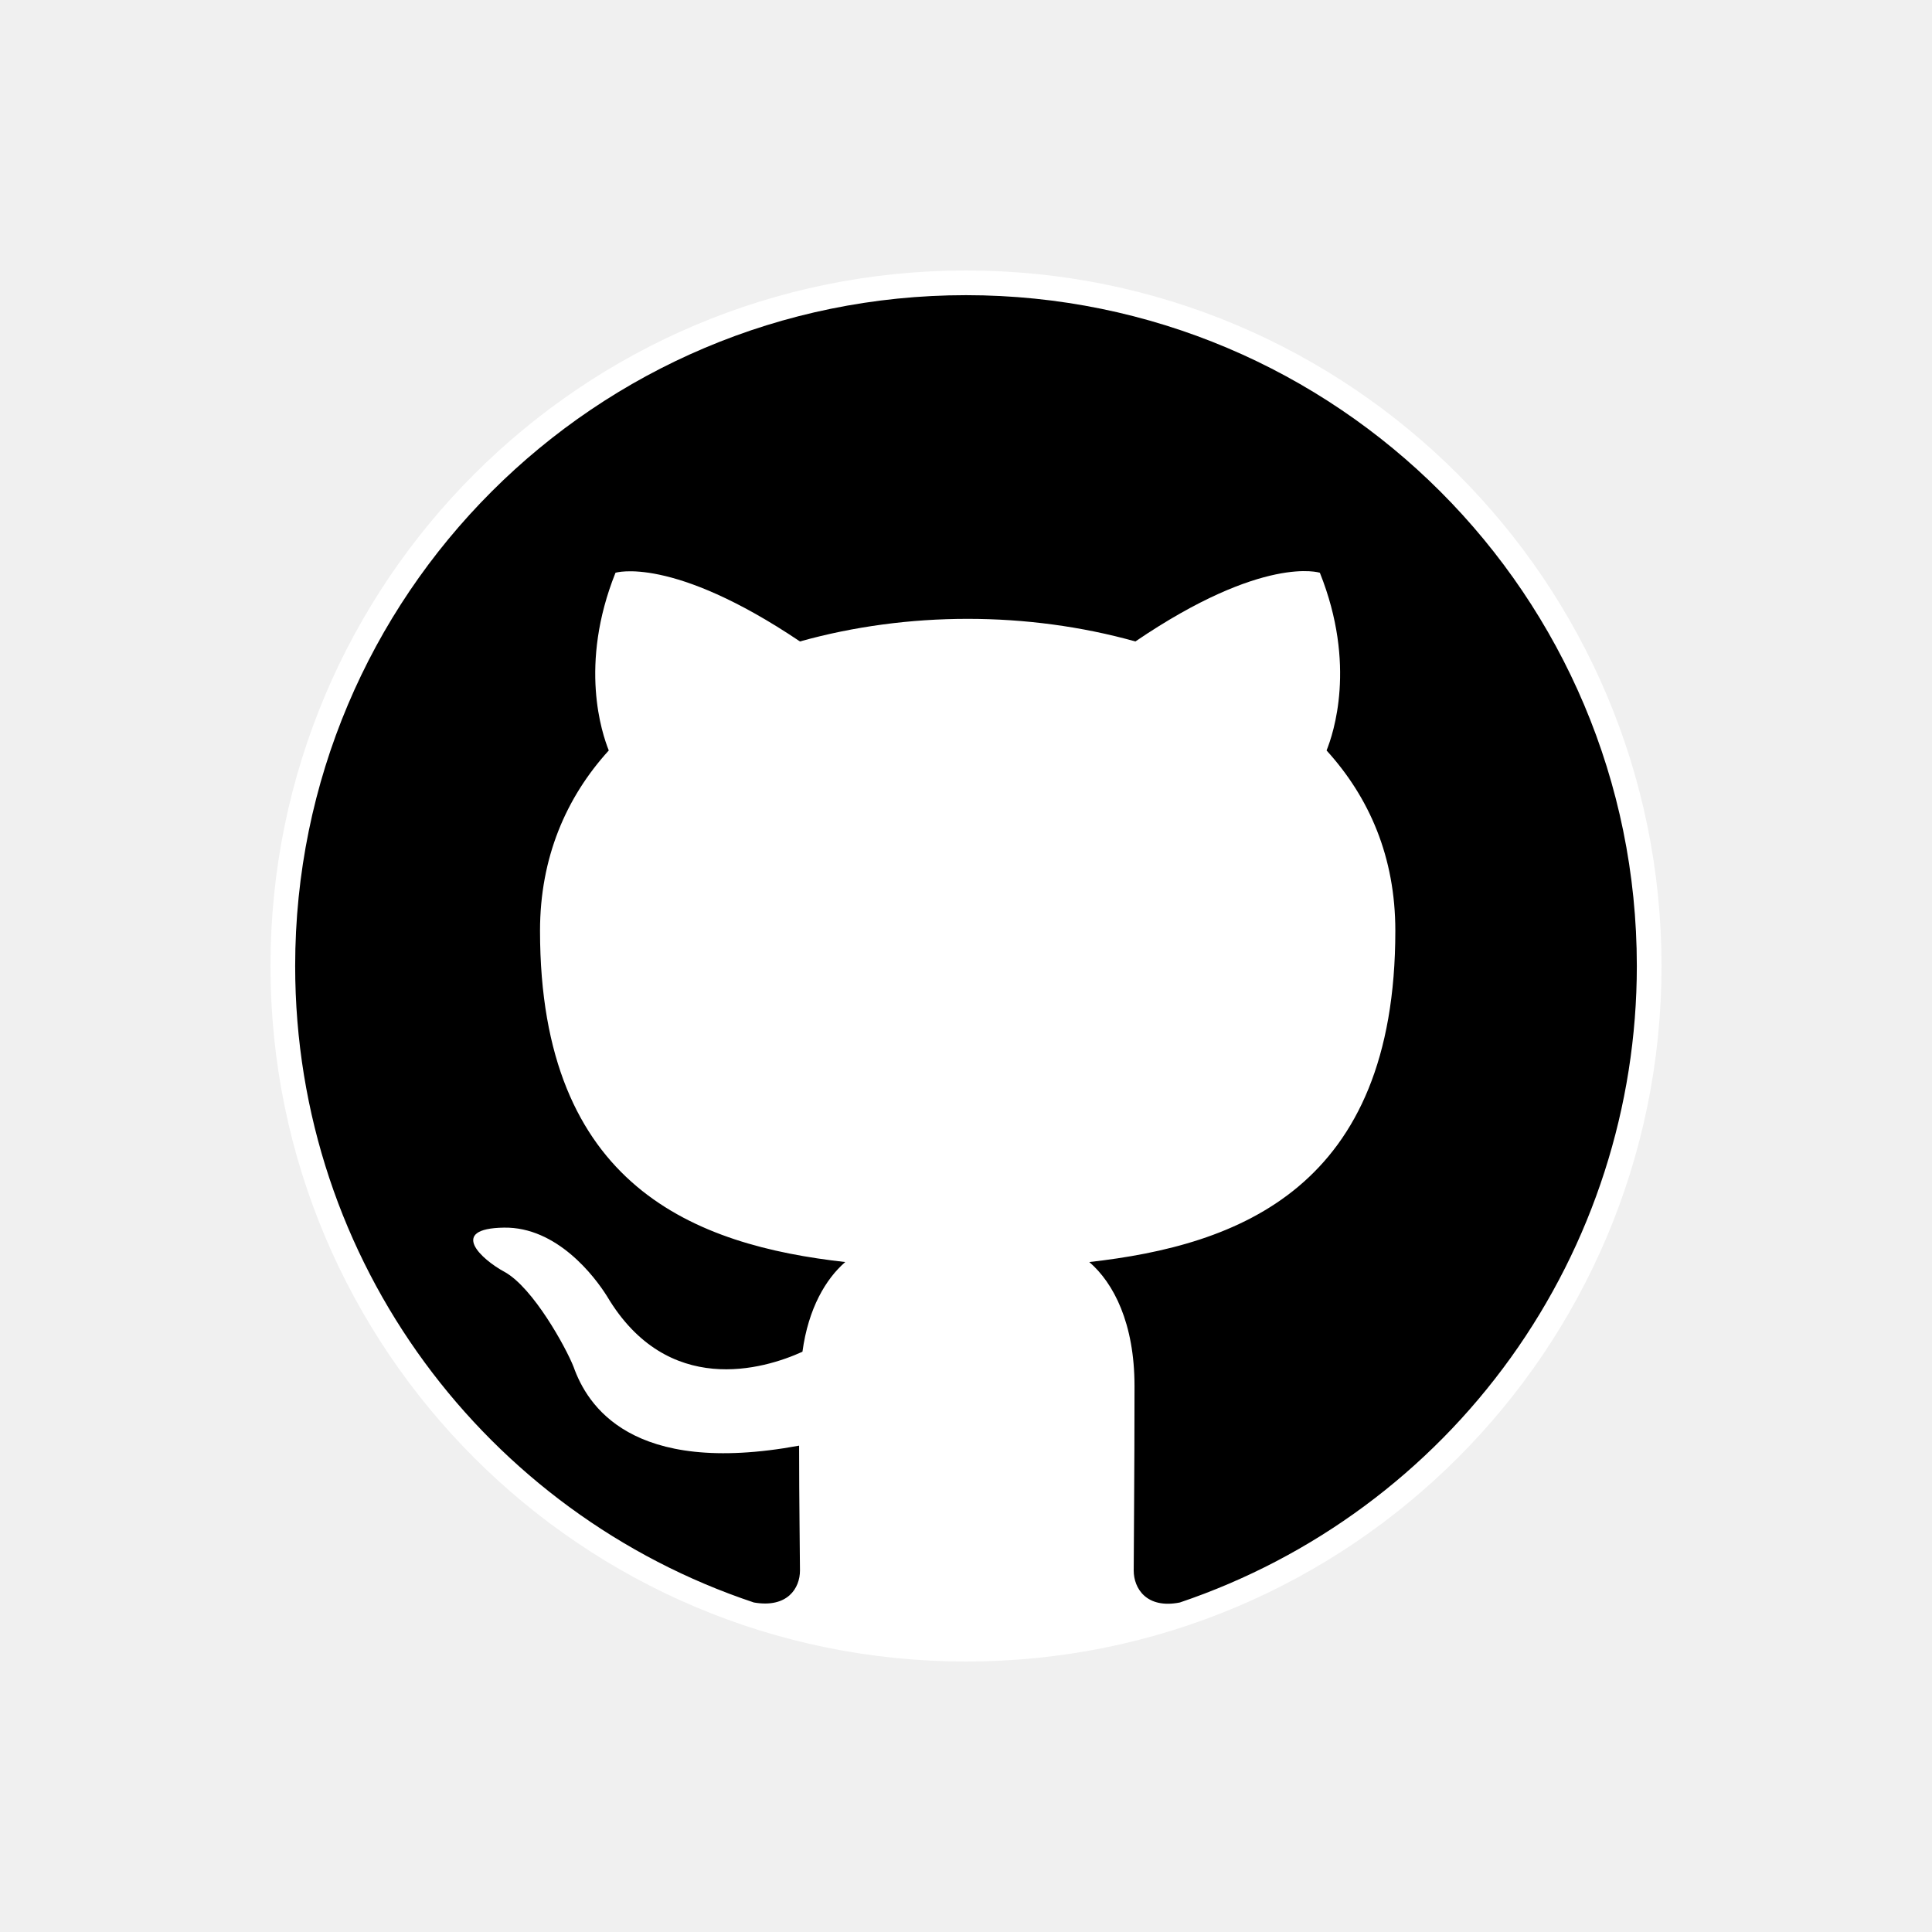
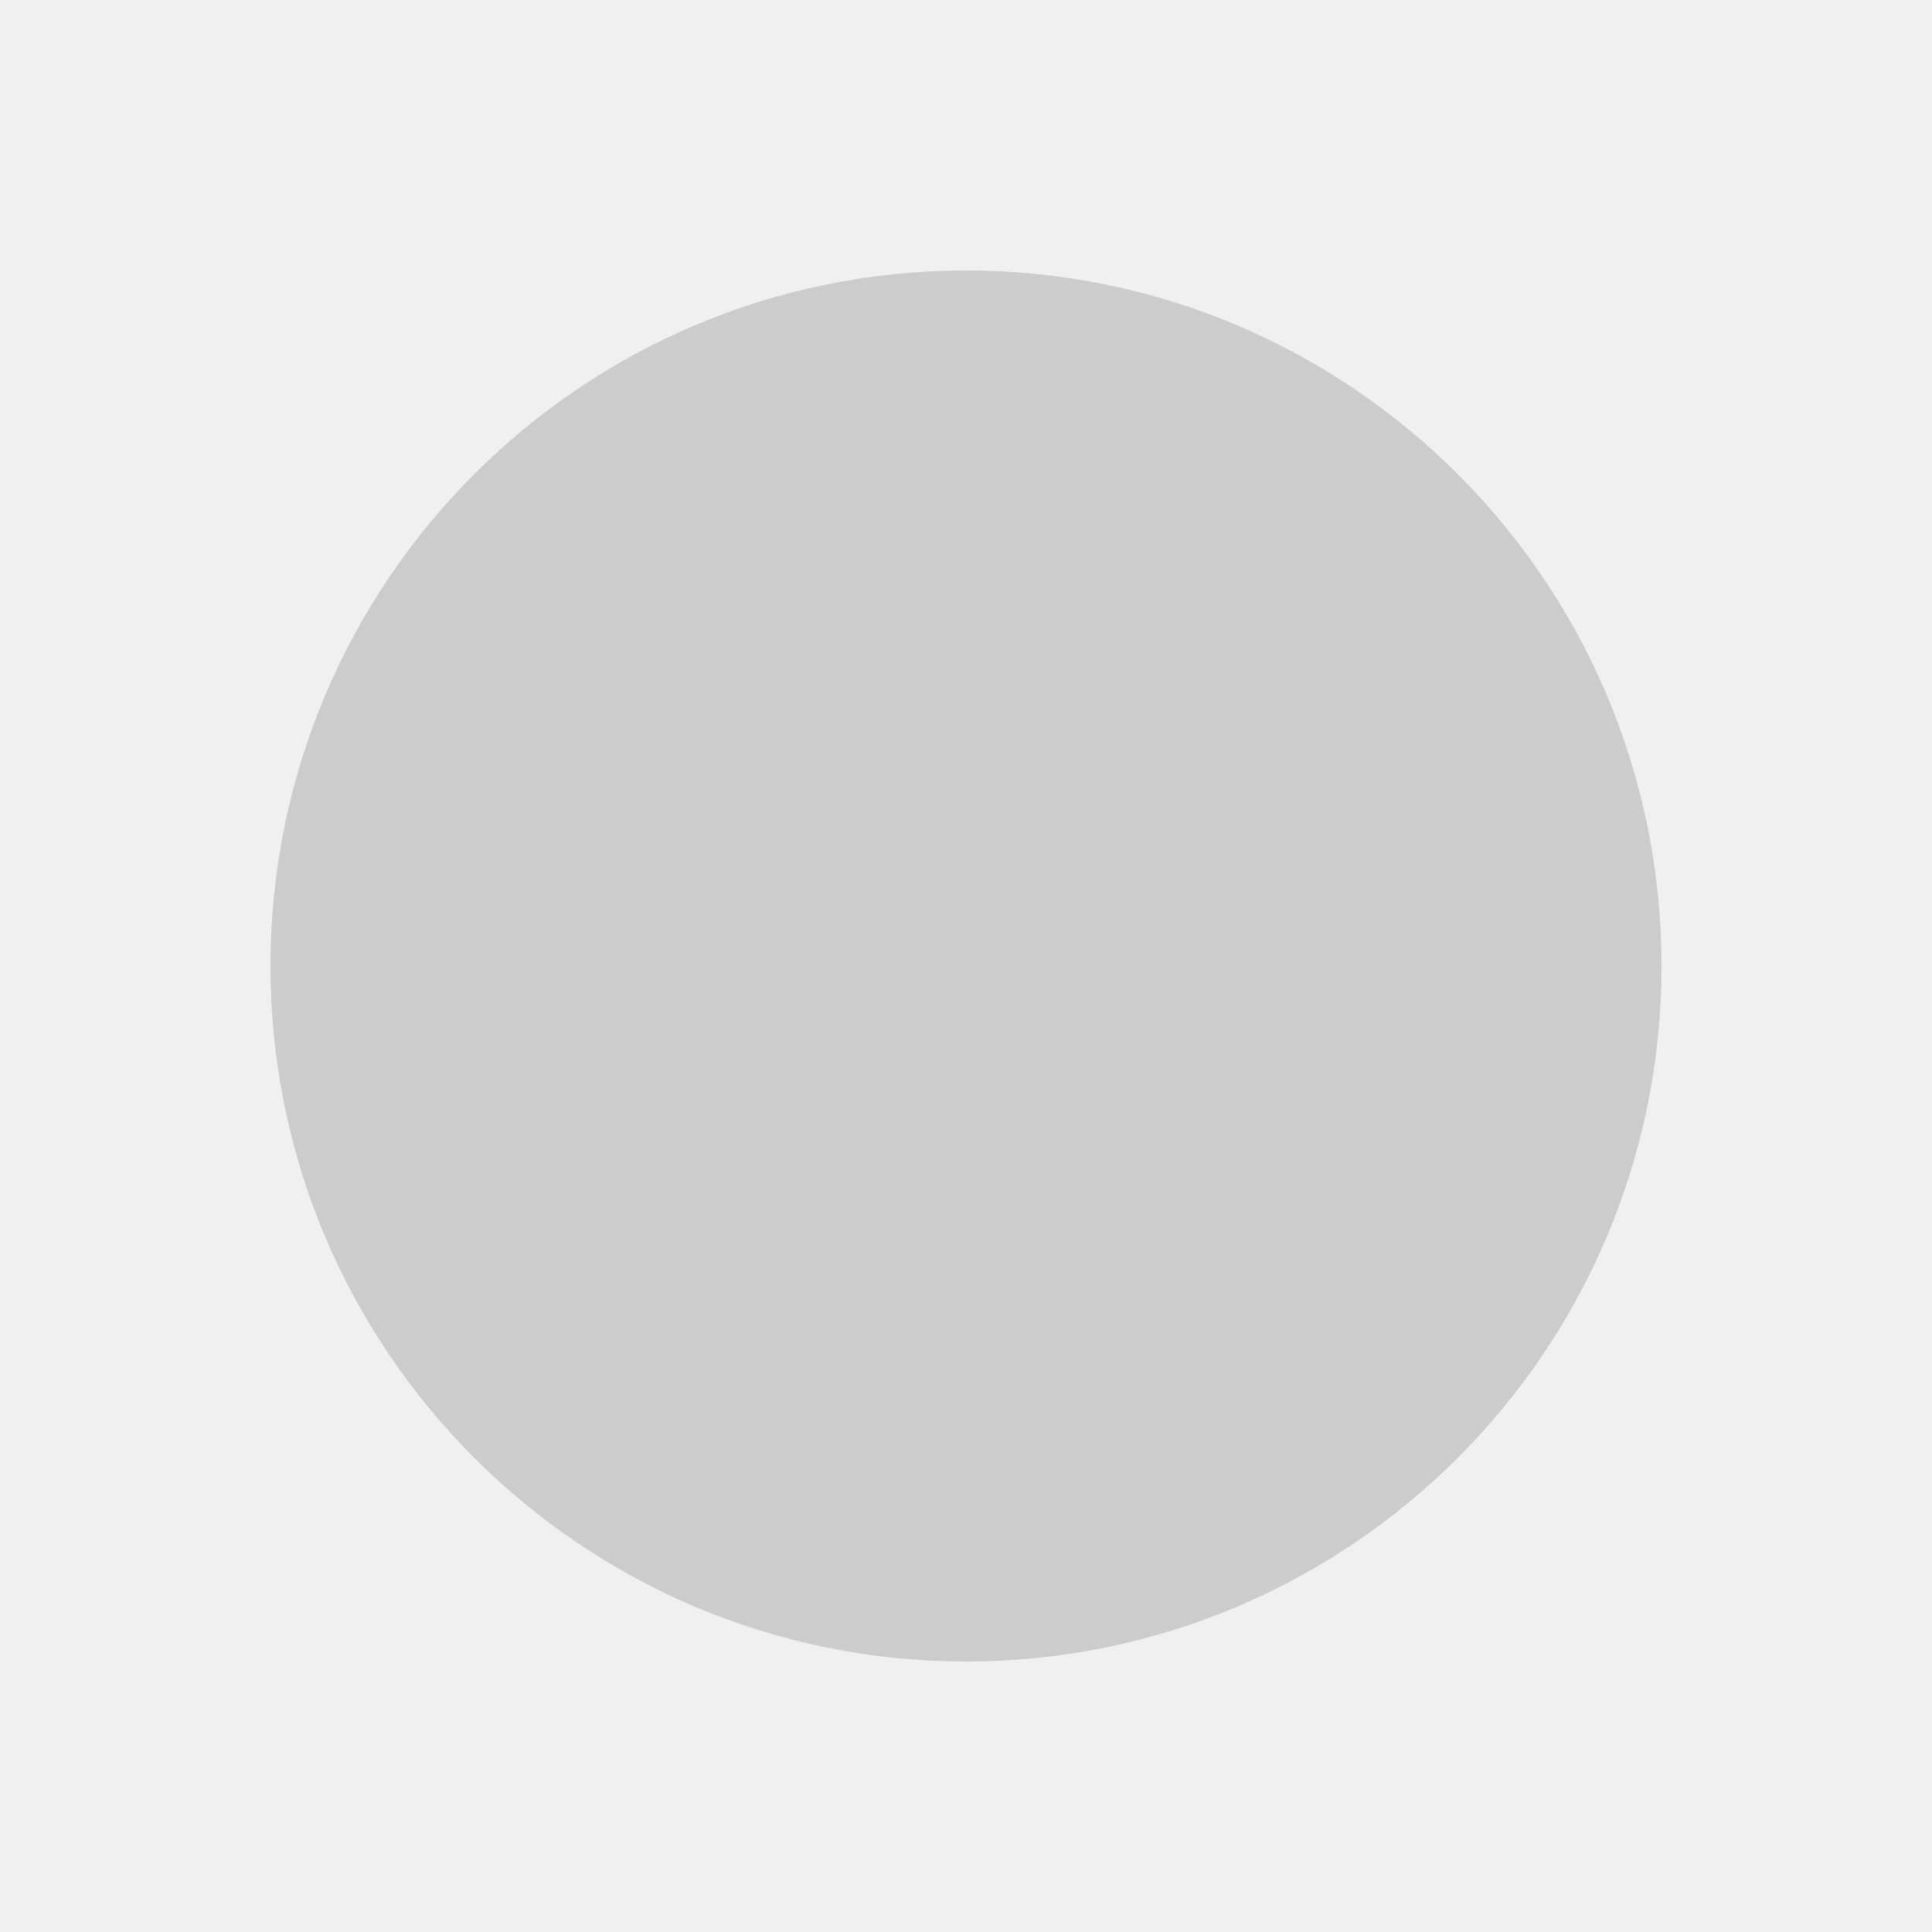
<svg xmlns="http://www.w3.org/2000/svg" viewBox="-2.4 -2.4 28.80 28.80" fill="none">
-   <g id="SVGRepo_bgCarrier" stroke-width="0" transform="translate(3.36,3.36), scale(0.72)">
-     <rect x="-2.4" y="-2.4" width="28.80" height="28.80" rx="14.4" fill="#ffffff" strokewidth="0" />
+   <g id="SVGRepo_bgCarrier" stroke-width="1.5" transform="translate(3.36,3.36), scale(0.72)">
+     <rect x="-2.4" y="-2.4" width="28.80" height="28.80" rx="14.4" fill="#CCCCCC" strokewidth="0" />
  </g>
  <g id="SVGRepo_tracerCarrier" stroke-linecap="round" stroke-linejoin="round" stroke="#CCCCCC" stroke-width="0.816" />
  <g id="SVGRepo_iconCarrier">
-     <path fill-rule="evenodd" clip-rule="evenodd" d="M12 2C6.475 2 2 6.475 2 12C2 16.425 4.862 20.163 8.838 21.488C9.338 21.575 9.525 21.275 9.525 21.012C9.525 20.775 9.512 19.988 9.512 19.15C7 19.613 6.35 18.538 6.15 17.975C6.037 17.688 5.55 16.8 5.125 16.562C4.775 16.375 4.275 15.912 5.112 15.9C5.9 15.887 6.463 16.625 6.65 16.925C7.55 18.438 8.988 18.012 9.562 17.75C9.65 17.1 9.912 16.663 10.2 16.413C7.975 16.163 5.65 15.3 5.65 11.475C5.65 10.387 6.037 9.488 6.675 8.787C6.575 8.537 6.225 7.513 6.775 6.138C6.775 6.138 7.612 5.875 9.525 7.162C10.325 6.938 11.175 6.825 12.025 6.825C12.875 6.825 13.725 6.938 14.525 7.162C16.438 5.862 17.275 6.138 17.275 6.138C17.825 7.513 17.475 8.537 17.375 8.787C18.012 9.488 18.4 10.375 18.4 11.475C18.4 15.312 16.062 16.163 13.838 16.413C14.2 16.725 14.512 17.325 14.512 18.262C14.512 19.6 14.5 20.675 14.5 21.012C14.5 21.275 14.688 21.587 15.188 21.488C17.173 20.817 18.898 19.541 20.12 17.84C21.342 16.138 22 14.095 22 12C22 6.475 17.525 2 12 2Z" fill="#000000" />
+     <path fill-rule="evenodd" clip-rule="evenodd" d="M12 2C6.475 2 2 6.475 2 12C2 16.425 4.862 20.163 8.838 21.488C9.338 21.575 9.525 21.275 9.525 21.012C9.525 20.775 9.512 19.988 9.512 19.15C7 19.613 6.35 18.538 6.15 17.975C6.037 17.688 5.55 16.8 5.125 16.562C4.775 16.375 4.275 15.912 5.112 15.9C5.9 15.887 6.463 16.625 6.65 16.925C7.55 18.438 8.988 18.012 9.562 17.75C9.65 17.1 9.912 16.663 10.2 16.413C7.975 16.163 5.65 15.3 5.65 11.475C5.65 10.387 6.037 9.488 6.675 8.787C6.575 8.537 6.225 7.513 6.775 6.138C6.775 6.138 7.612 5.875 9.525 7.162C10.325 6.938 11.175 6.825 12.025 6.825C12.875 6.825 13.725 6.938 14.525 7.162C16.438 5.862 17.275 6.138 17.275 6.138C17.825 7.513 17.475 8.537 17.375 8.787C18.012 9.488 18.4 10.375 18.4 11.475C18.4 15.312 16.062 16.163 13.838 16.413C14.2 16.725 14.512 17.325 14.512 18.262C14.512 19.6 14.5 20.675 14.5 21.012C14.5 21.275 14.688 21.587 15.188 21.488C17.173 20.817 18.898 19.541 20.12 17.84C21.342 16.138 22 14.095 22 12C22 6.475 17.525 2 12 2Z" fill="none" />
  </g>
</svg>
